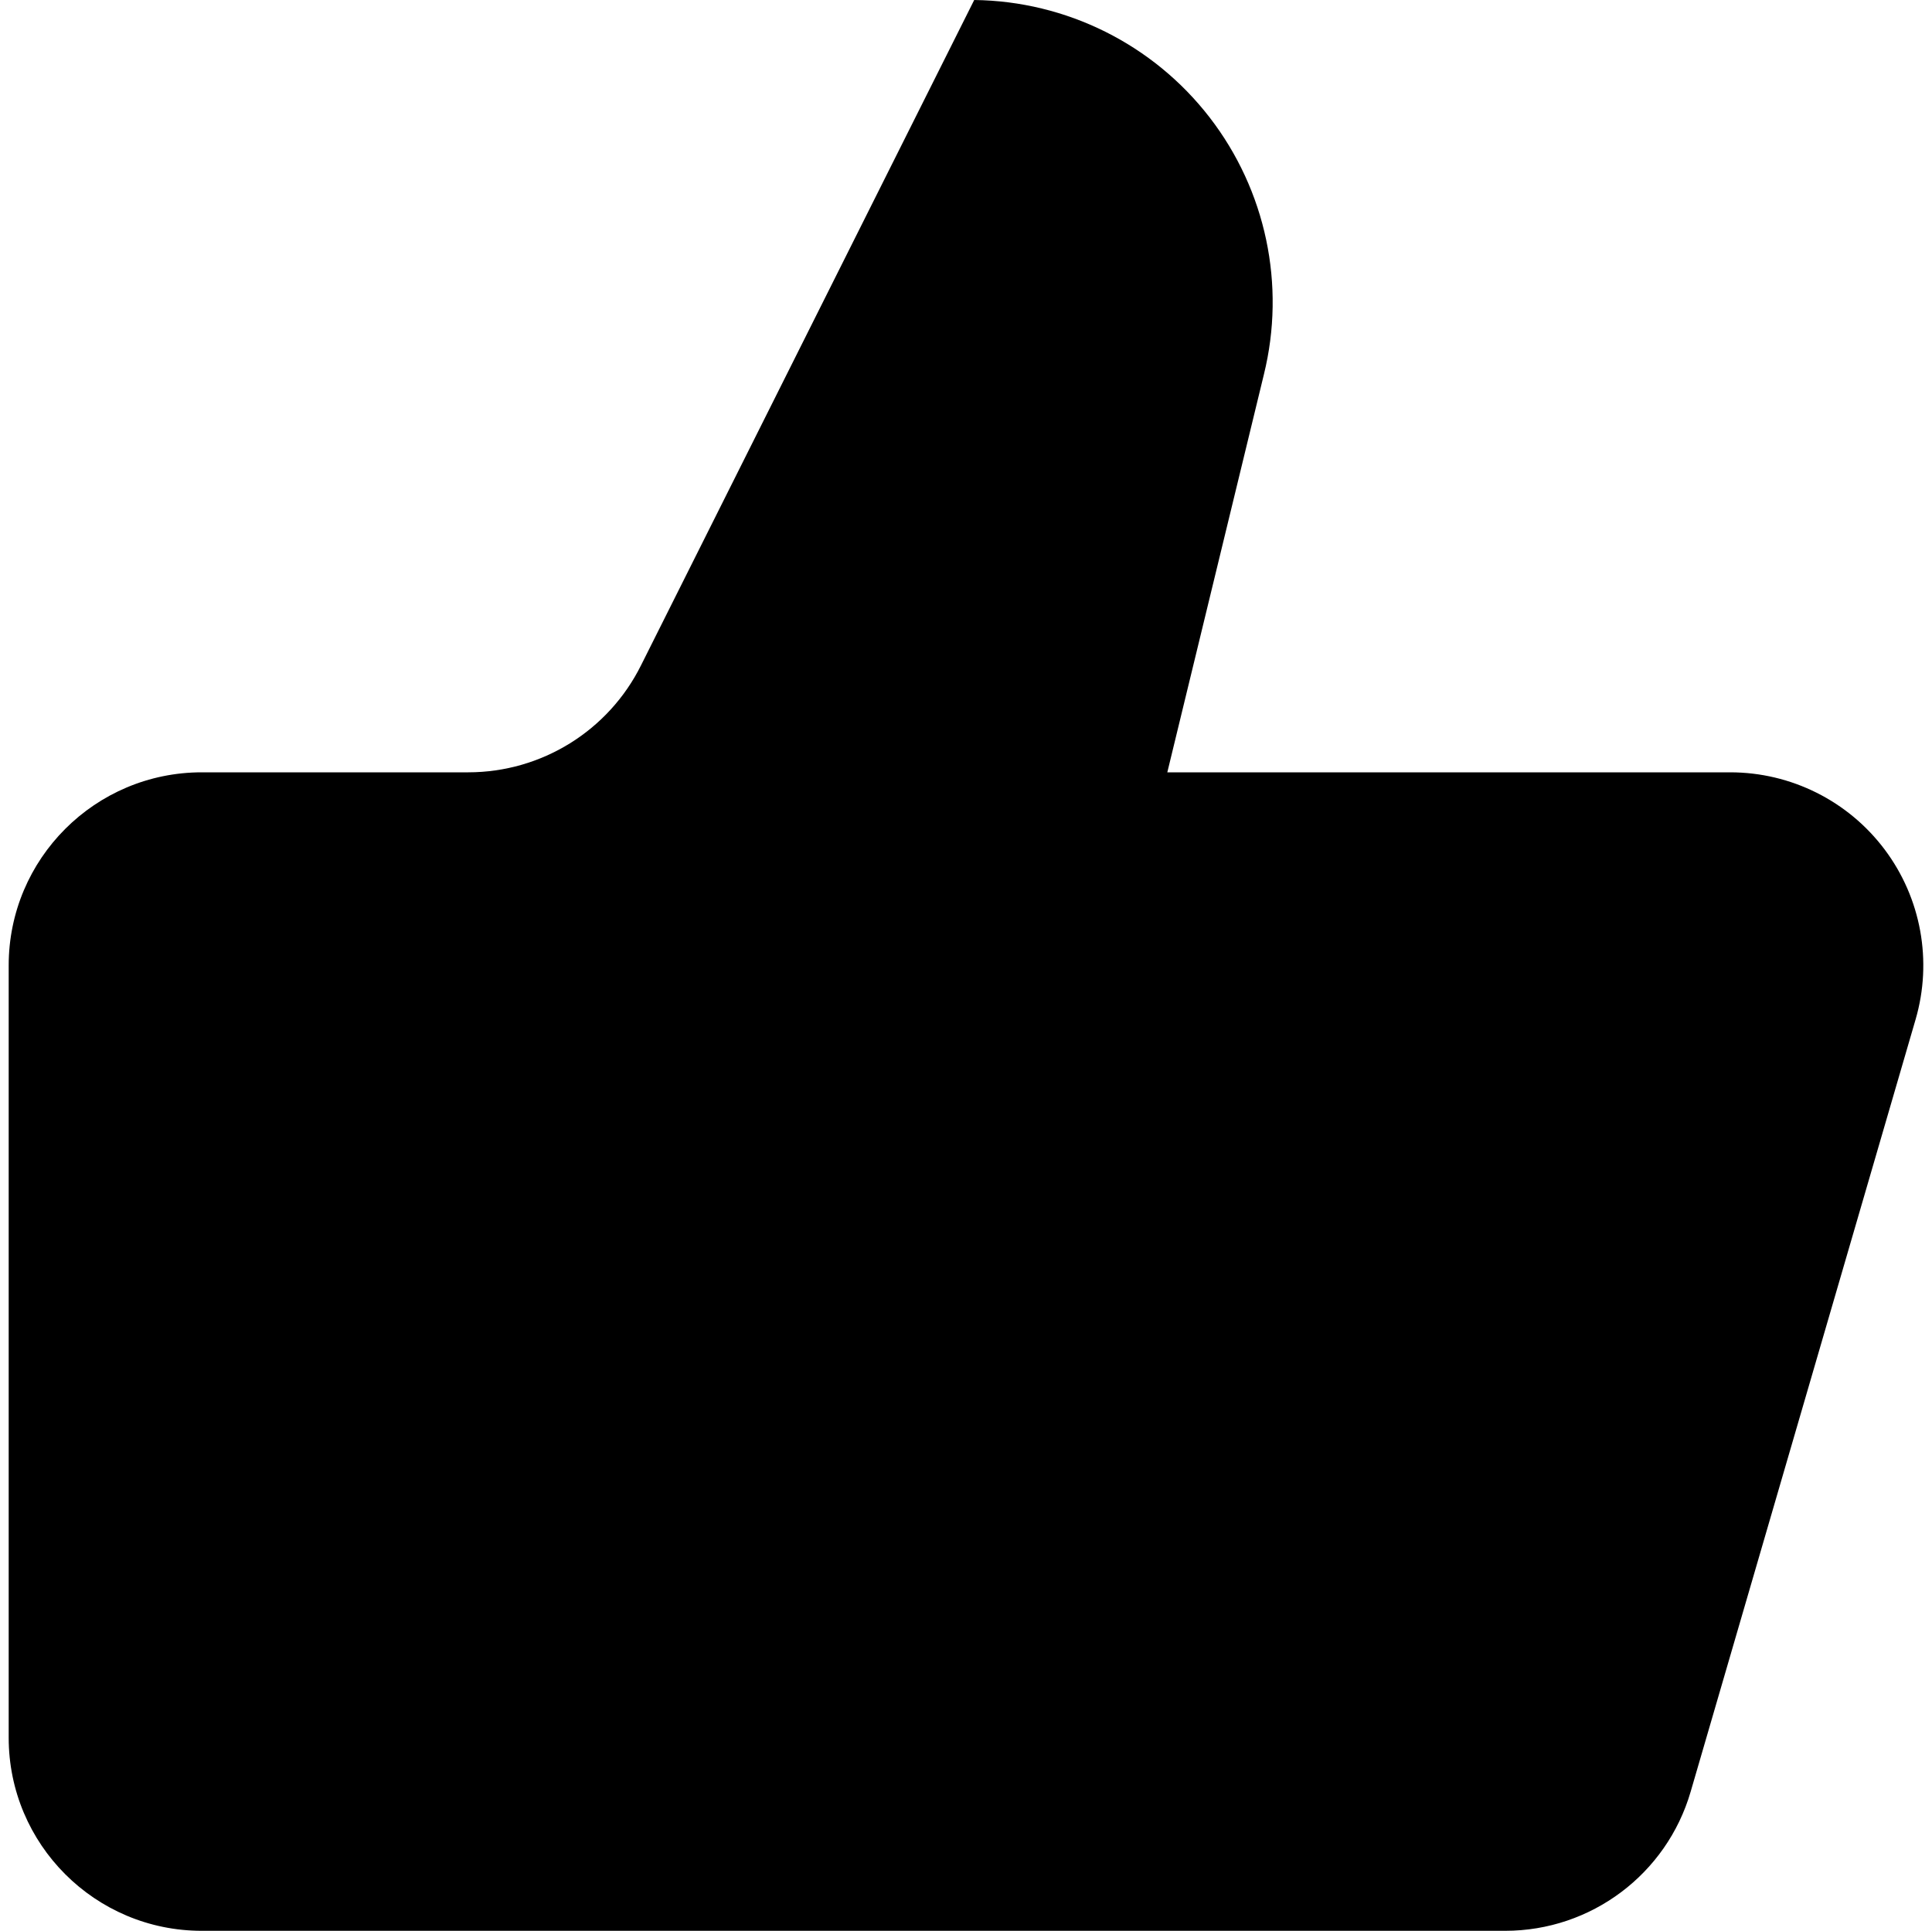
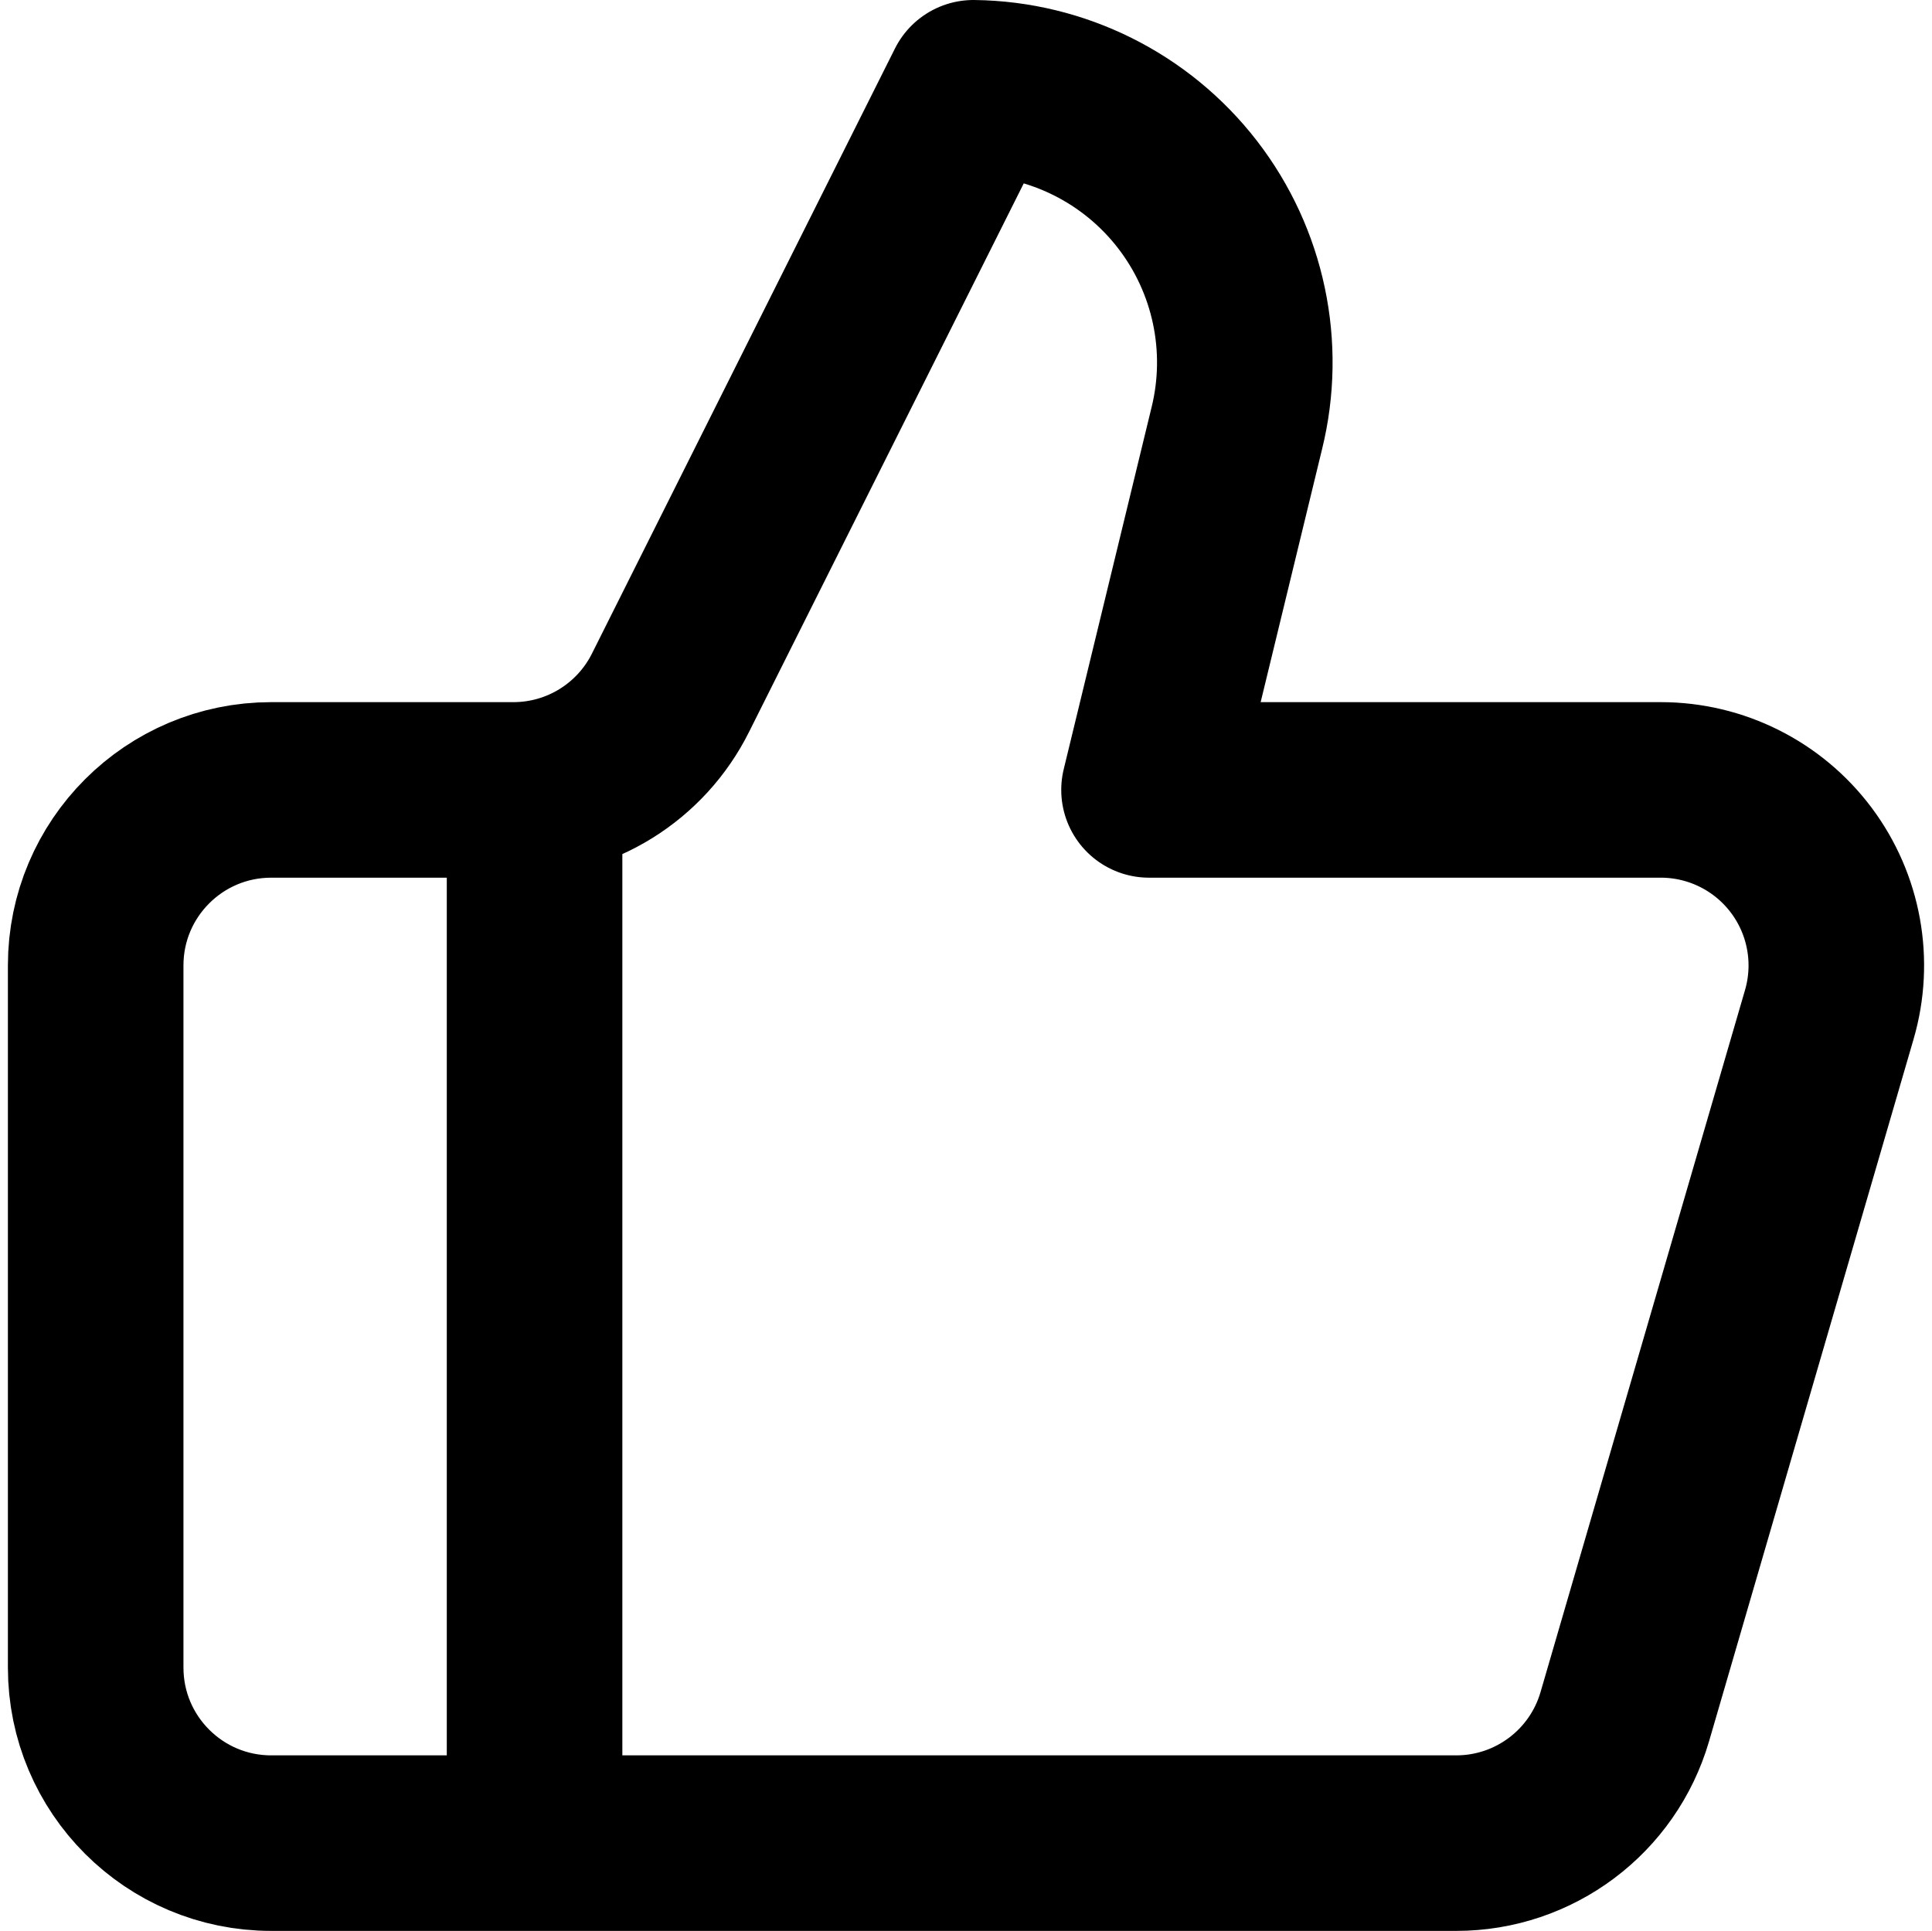
- <svg xmlns="http://www.w3.org/2000/svg" class="lucide-thumbs-up" viewBox="1.91 2 20.01 20">
-   <path fill="currentColor" d="M15 5.88 14 10h5.83a2 2 0 0 1 1.92 2.56l-2.33 8A2 2 0 0 1 17.5 22H4a2 2 0 0 1-2-2v-8a2 2 0 0 1 2-2h2.76a2 2 0 0 0 1.79-1.11L12 2a3.13 3.13 0 0 1 3 3.88" />
+ <svg xmlns="http://www.w3.org/2000/svg" fill="none" stroke="currentColor" stroke-linecap="round" stroke-linejoin="round" stroke-width="2" class="lucide-thumbs-up" viewBox="0.91 1 22.01 22">
+   <path d="M15 5.88 14 10h5.83a2 2 0 0 1 1.92 2.56l-2.33 8A2 2 0 0 1 17.5 22H4a2 2 0 0 1-2-2v-8a2 2 0 0 1 2-2h2.76a2 2 0 0 0 1.79-1.11L12 2a3.13 3.13 0 0 1 3 3.88M7 10v12" />
</svg>
